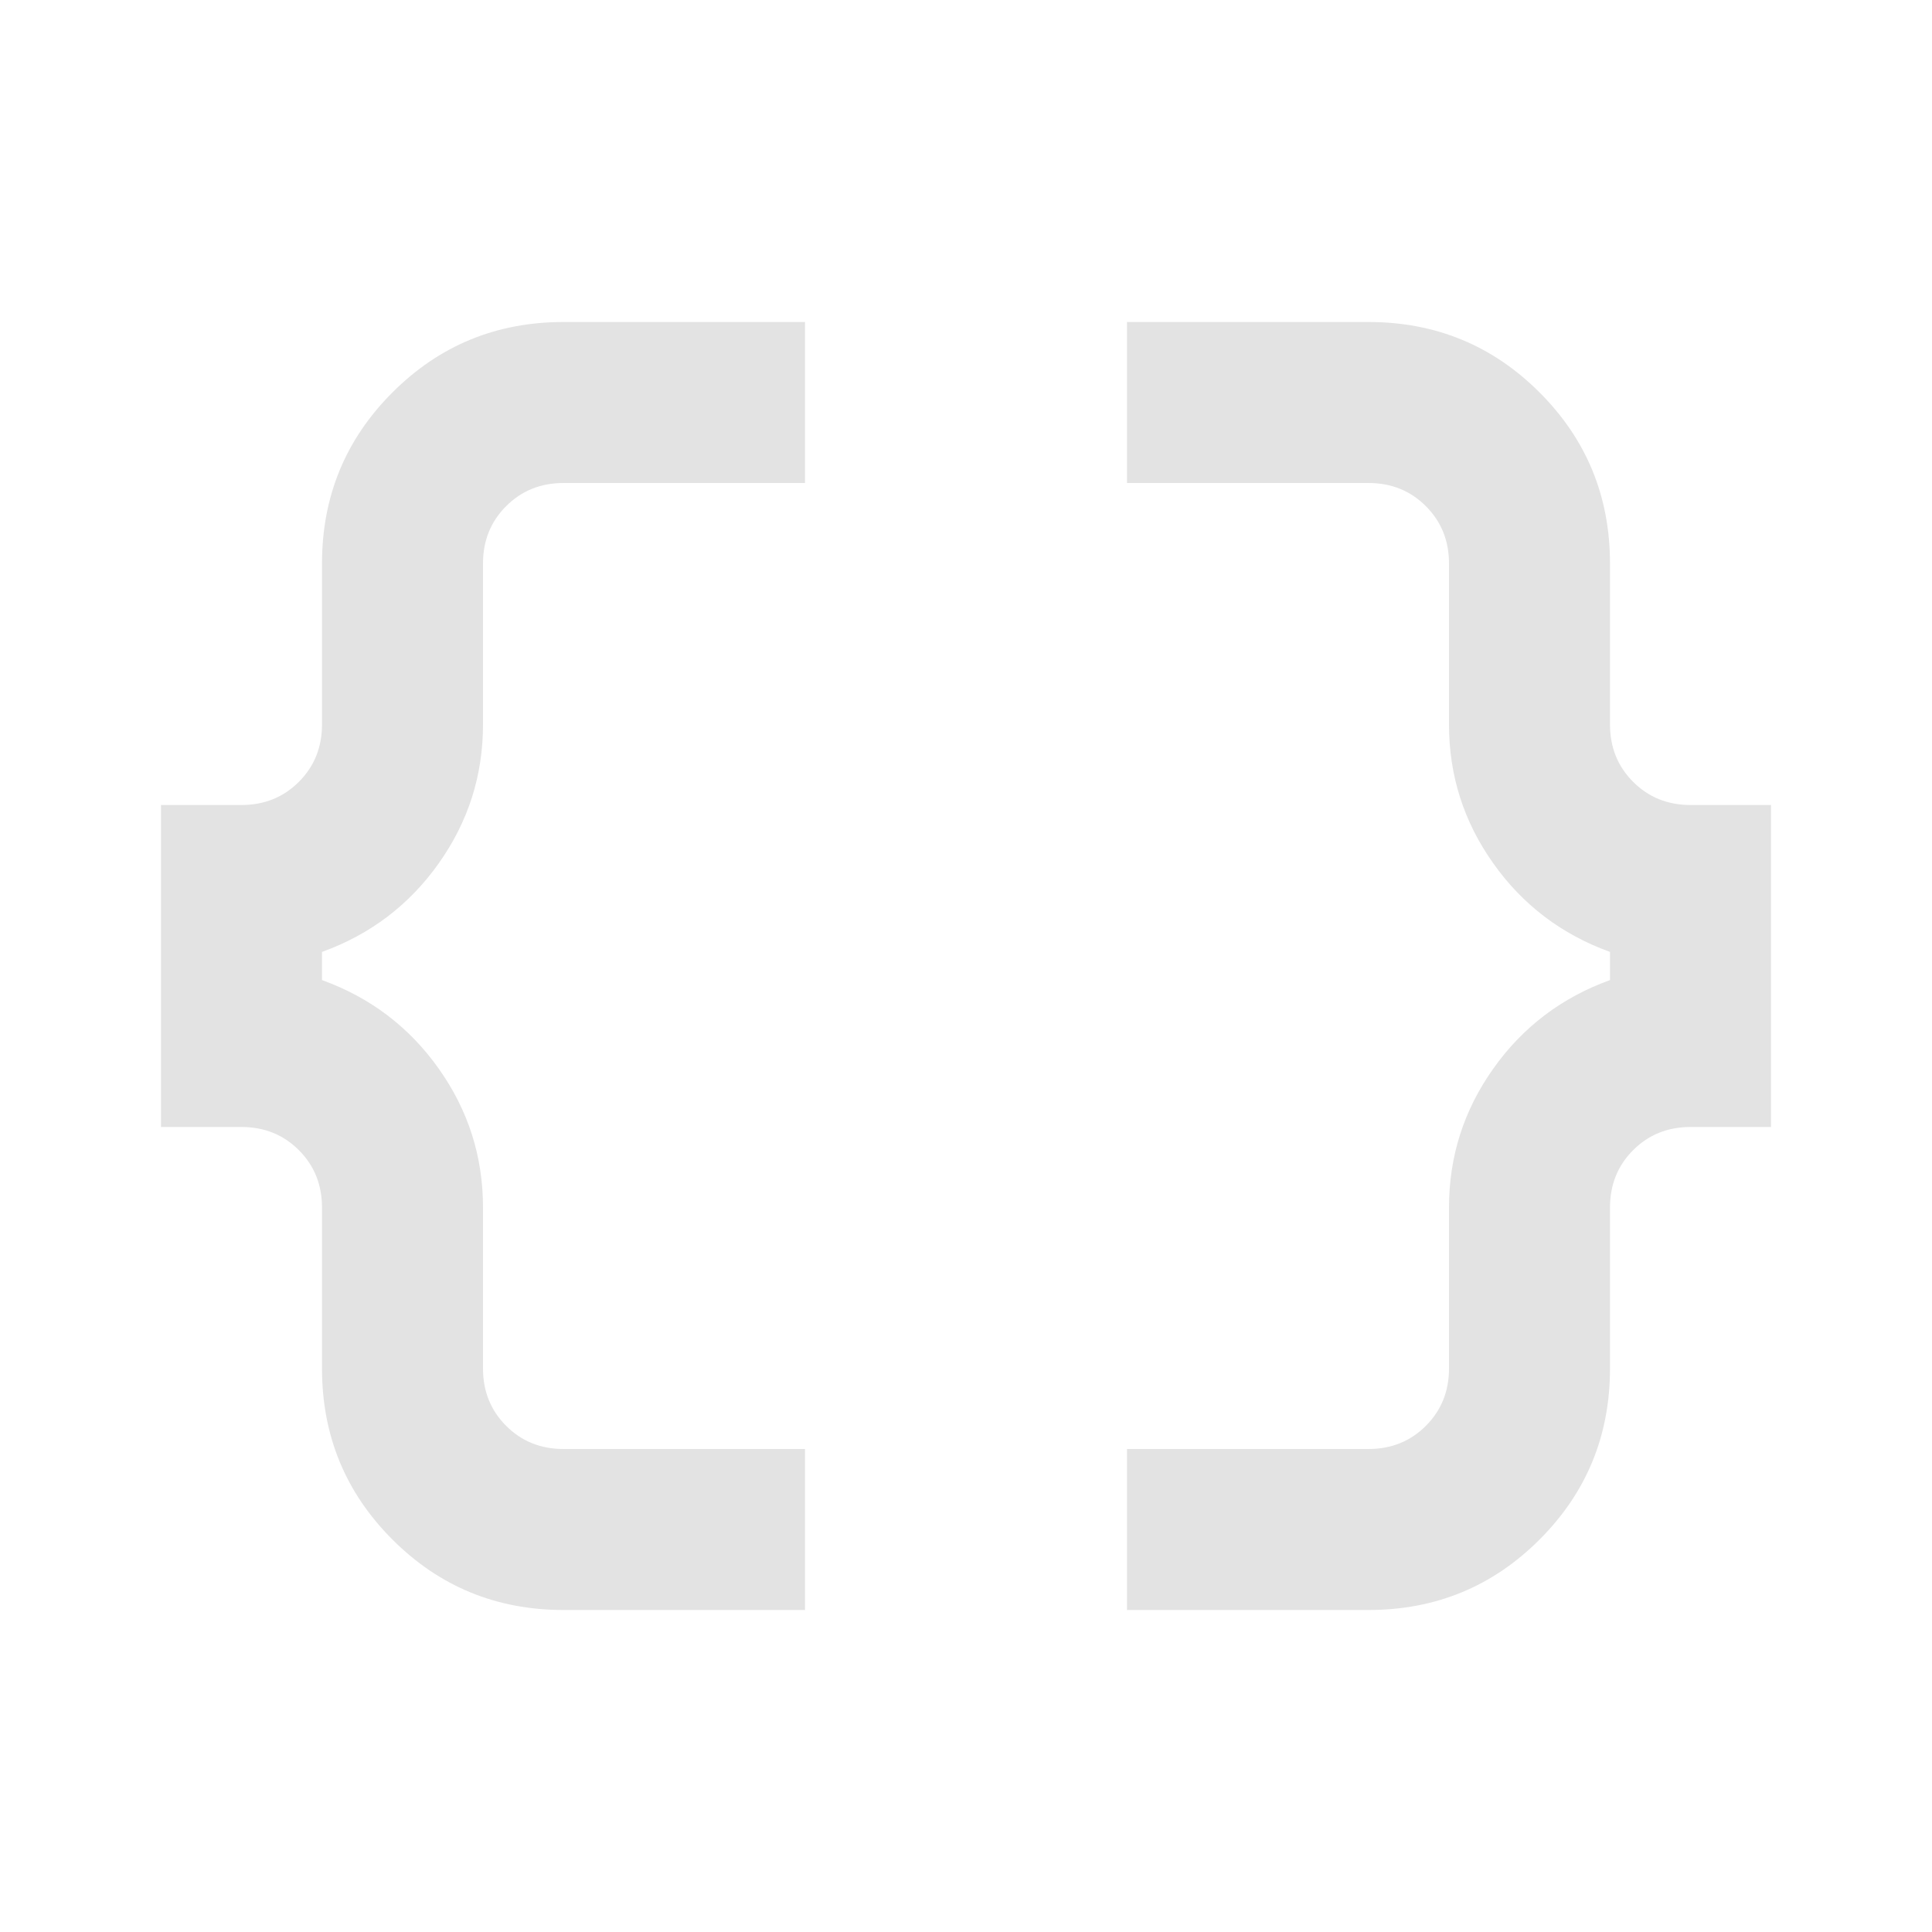
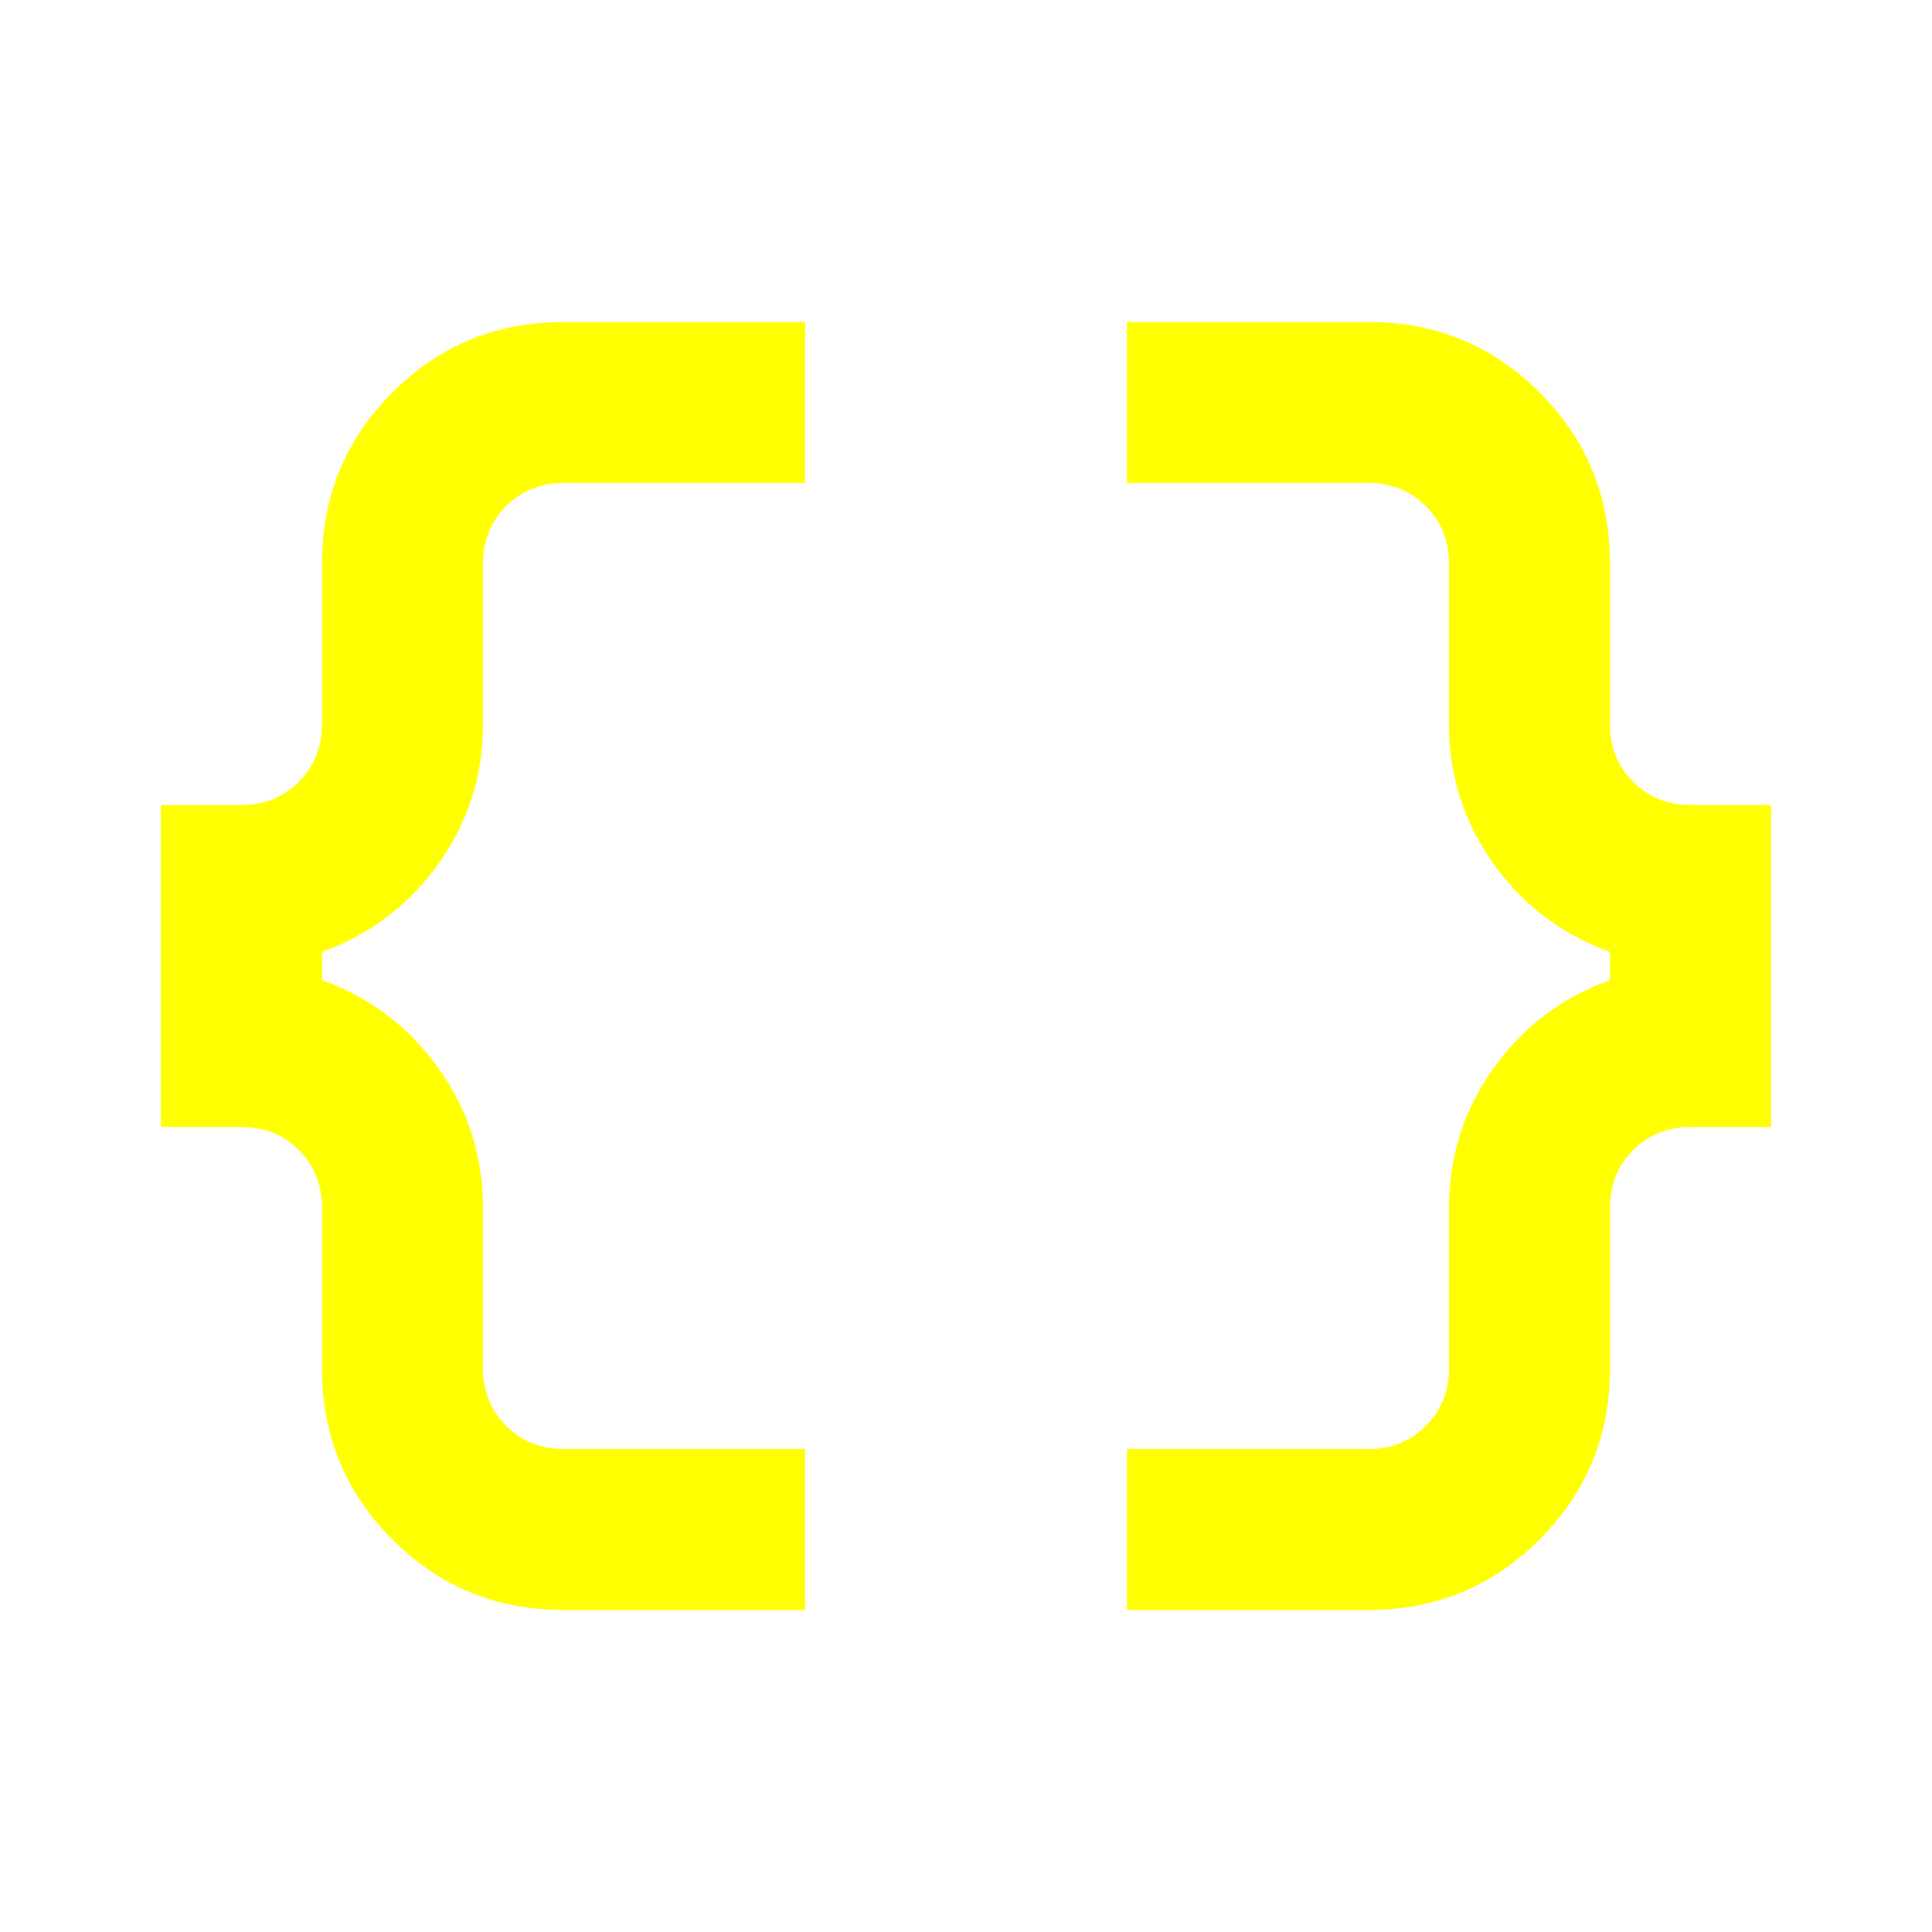
- <svg xmlns="http://www.w3.org/2000/svg" viewBox="0 -960 960 960" fill="#e3e3e3">
+ <svg xmlns="http://www.w3.org/2000/svg" viewBox="0 -960 960 960" fill="#ffff00">
  <path d="M560-160v-80h120q17 0 28.5-11.5T720-280v-80q0-38 22-69t58-44v-14q-36-13-58-44t-22-69v-80q0-17-11.5-28.5T680-720H560v-80h120q50 0 85 35t35 85v80q0 17 11.5 28.5T840-560h40v160h-40q-17 0-28.5 11.5T800-360v80q0 50-35 85t-85 35H560Zm-280 0q-50 0-85-35t-35-85v-80q0-17-11.5-28.5T120-400H80v-160h40q17 0 28.5-11.5T160-600v-80q0-50 35-85t85-35h120v80H280q-17 0-28.5 11.5T240-680v80q0 38-22 69t-58 44v14q36 13 58 44t22 69v80q0 17 11.5 28.5T280-240h120v80H280Z" />
</svg>
